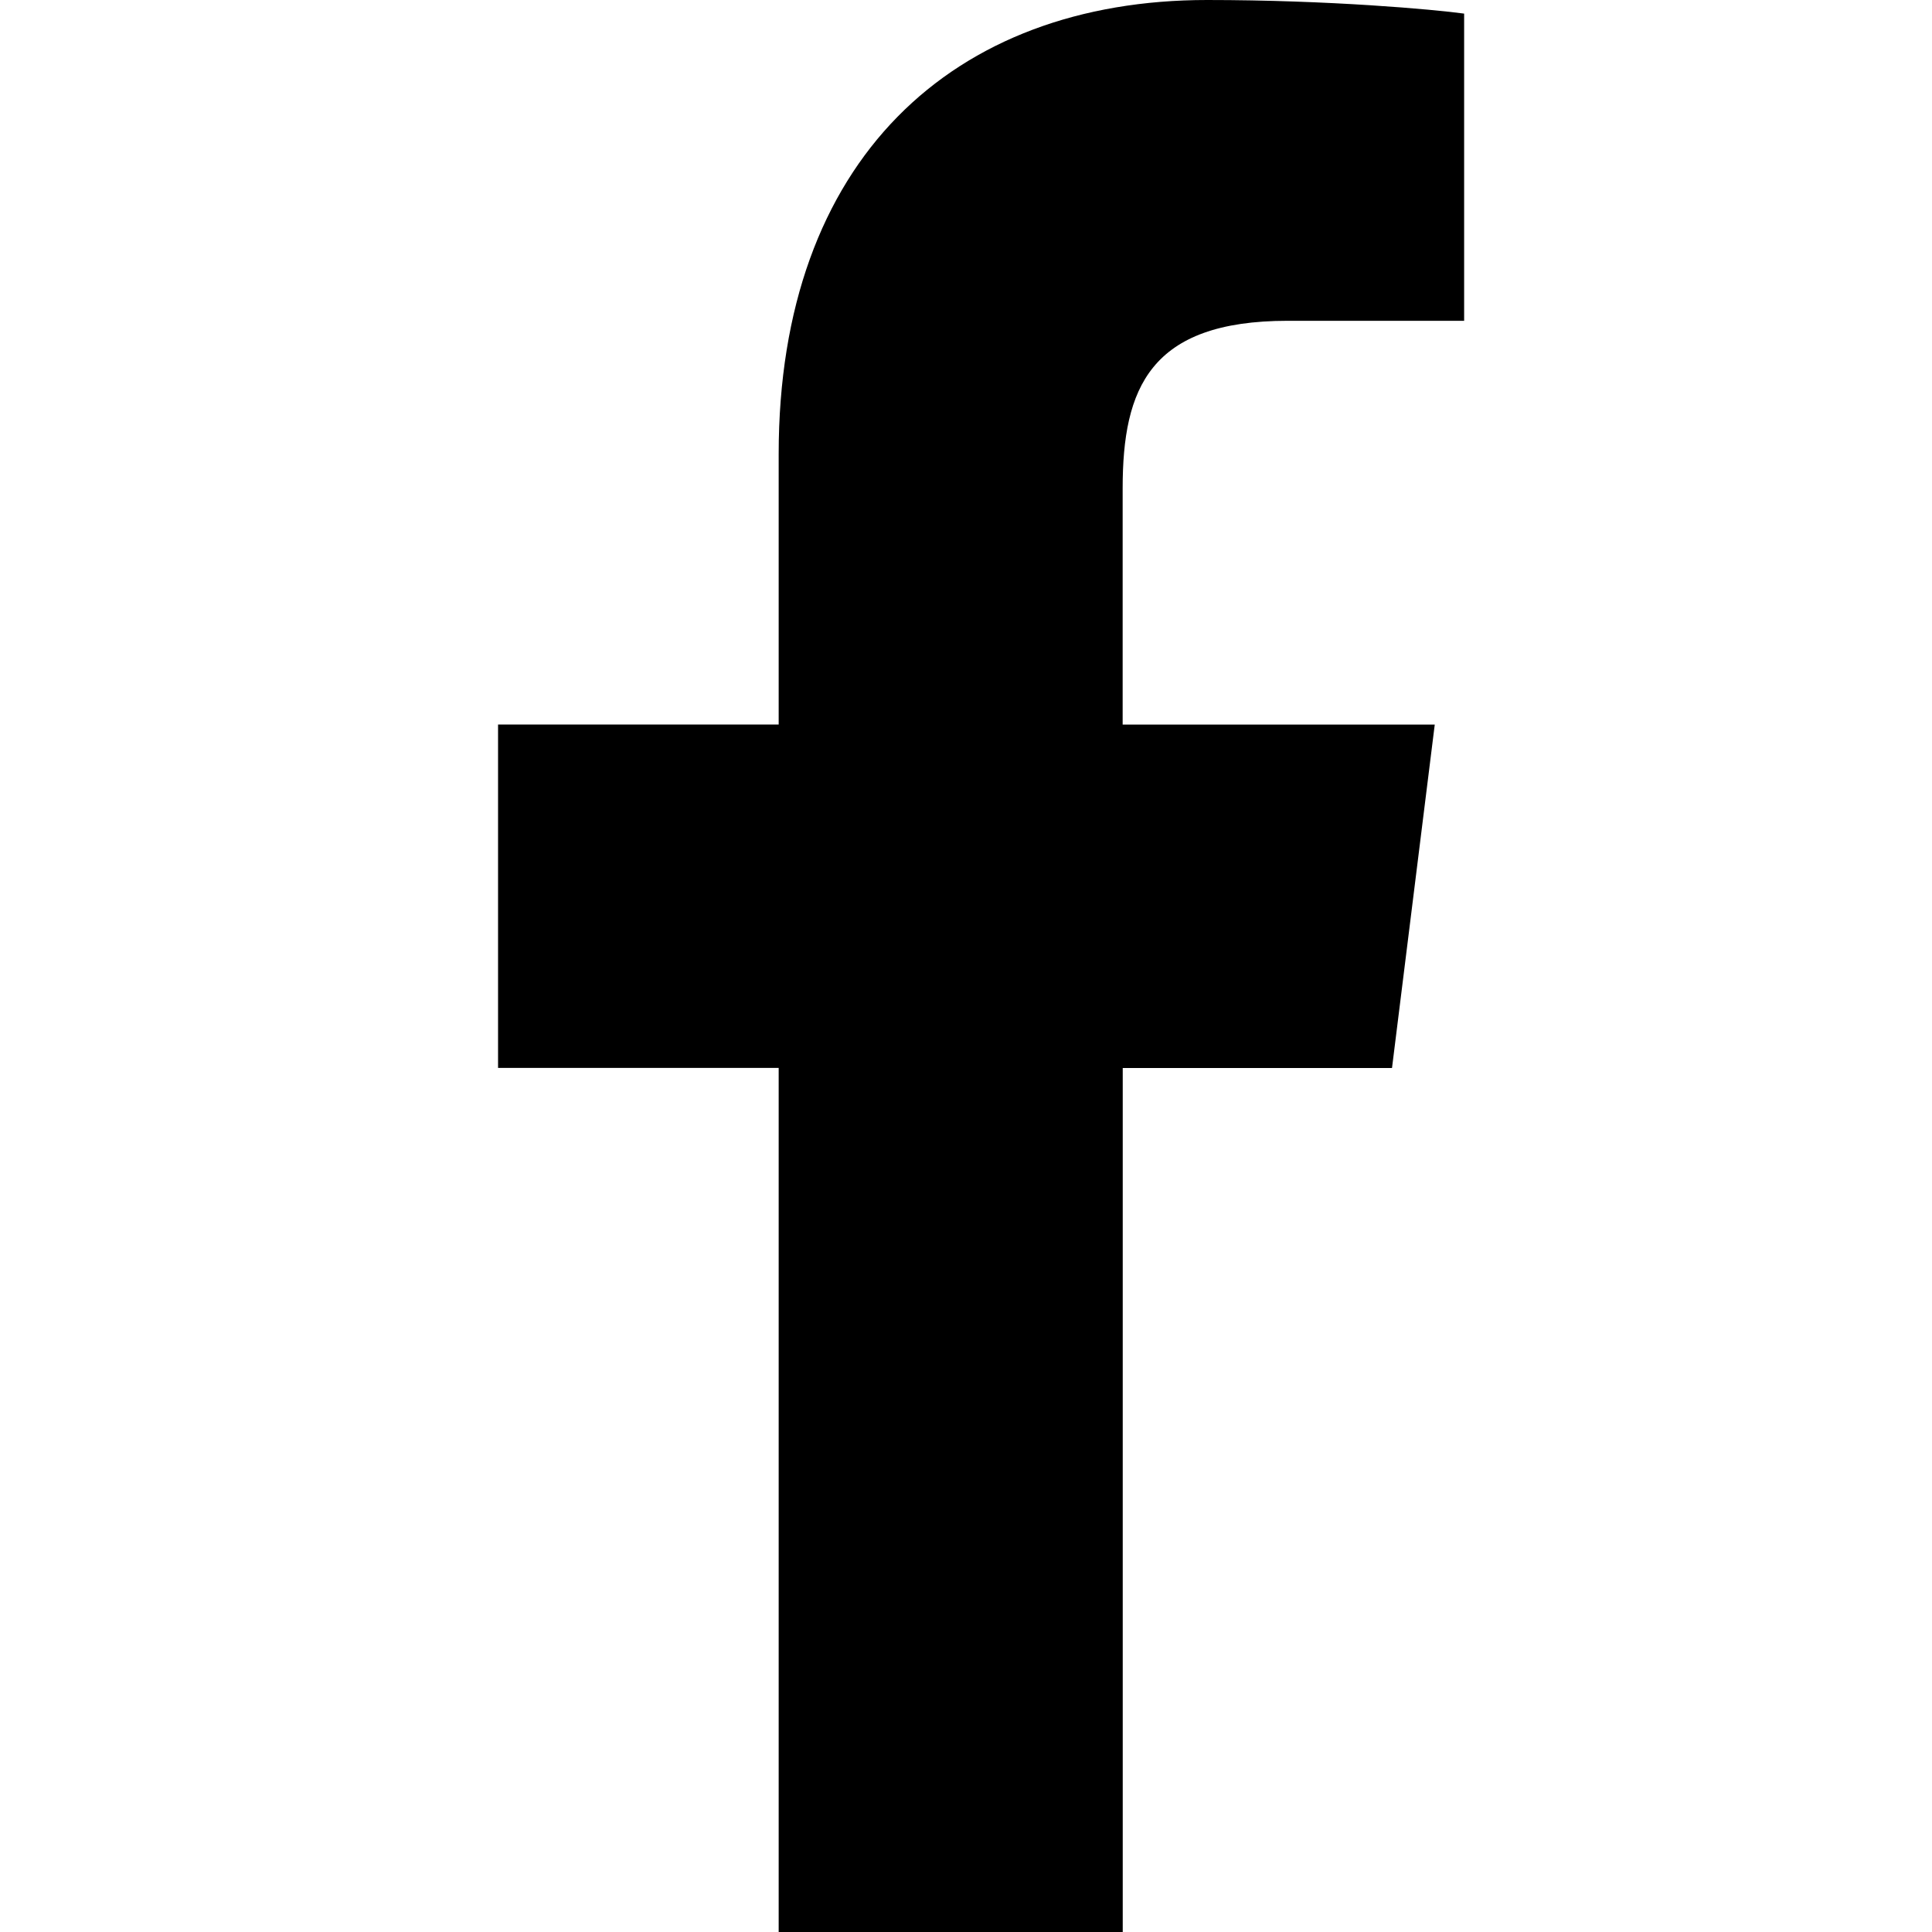
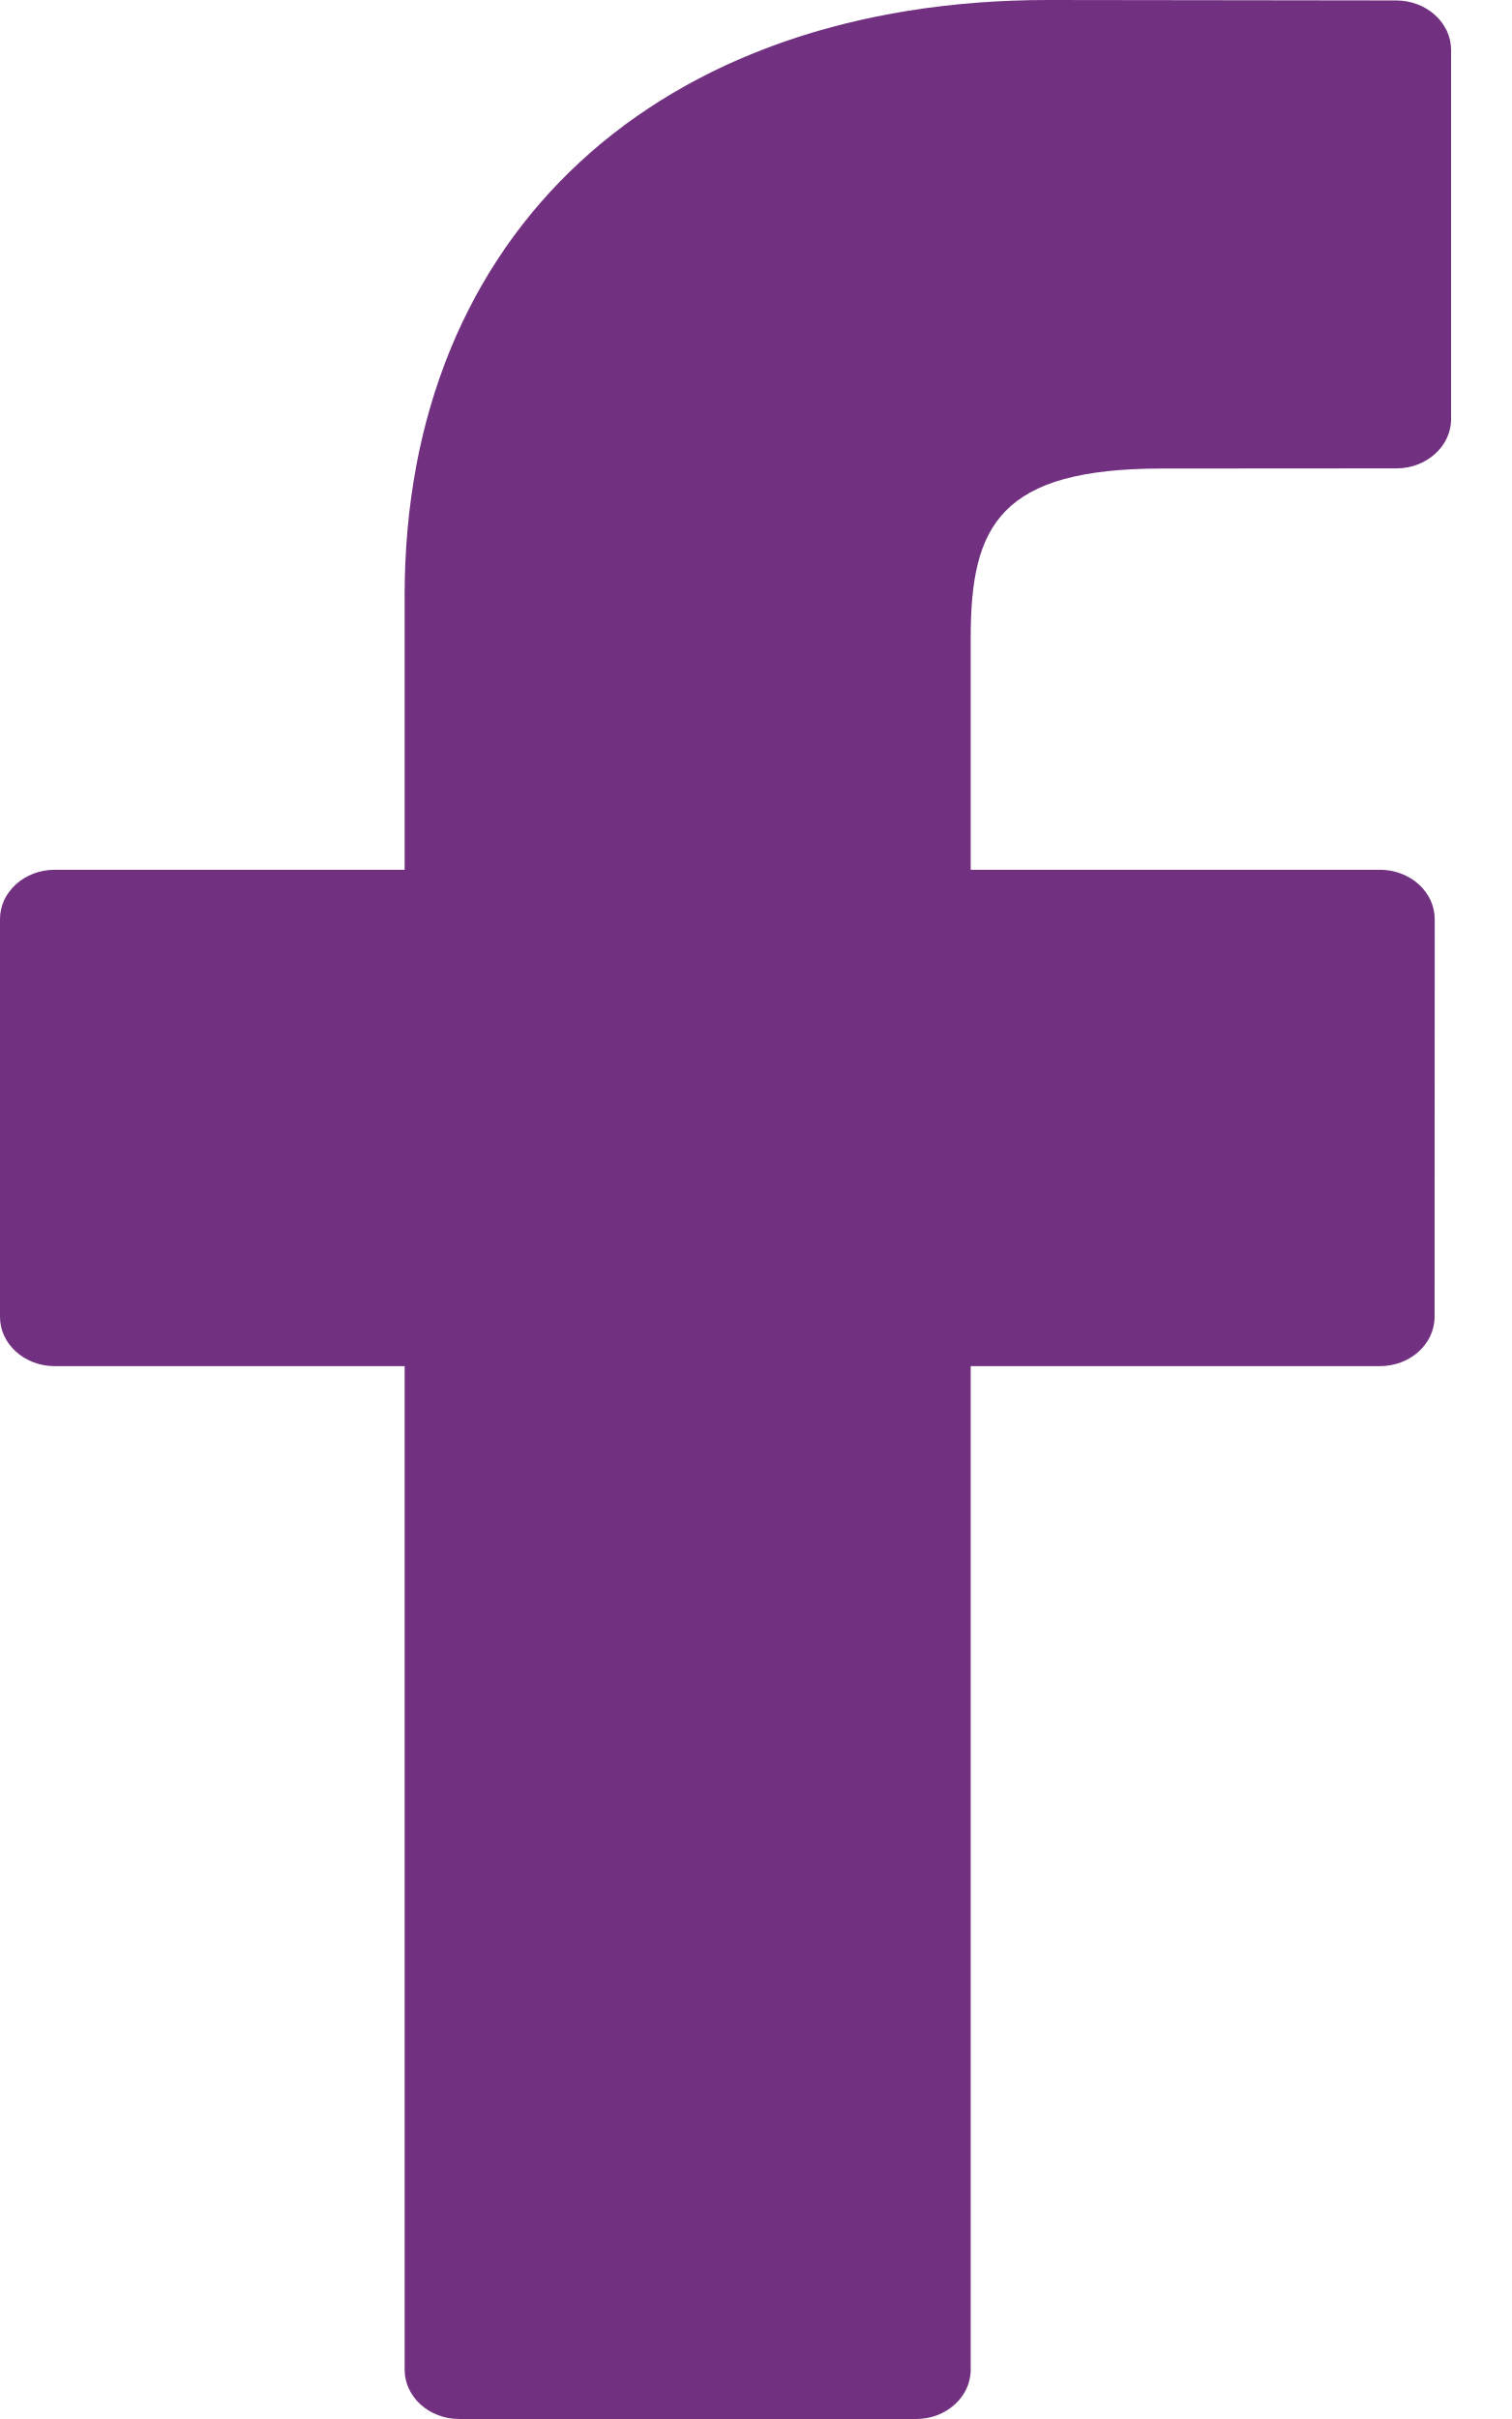
- <svg xmlns="http://www.w3.org/2000/svg" id="Bold" enable-background="new 0 0 24 24" height="512" viewBox="0 0 24 24" width="512">
-   <path d="m15.997 3.985h2.191v-3.816c-.378-.052-1.678-.169-3.192-.169-3.159 0-5.323 1.987-5.323 5.639v3.361h-3.486v4.266h3.486v10.734h4.274v-10.733h3.345l.531-4.266h-3.877v-2.939c.001-1.233.333-2.077 2.051-2.077z" />
+ <svg xmlns="http://www.w3.org/2000/svg" width="10" height="16" viewBox="0 0 10 16" fill="none">
+   <path d="M9.238 0.003L6.936 0C4.349 0 2.677 1.546 2.677 3.938V5.753H0.362C0.162 5.753 0 5.899 0 6.08V8.71C0 8.89 0.162 9.036 0.362 9.036H2.677V15.674C2.677 15.854 2.839 16 3.039 16H6.06C6.26 16 6.422 15.854 6.422 15.674V9.036H9.129C9.329 9.036 9.491 8.89 9.491 8.71L9.492 6.08C9.492 5.993 9.454 5.91 9.386 5.849C9.318 5.788 9.226 5.753 9.13 5.753H6.422V4.214C6.422 3.474 6.618 3.099 7.687 3.099L9.238 3.098C9.438 3.098 9.6 2.952 9.6 2.772V0.33C9.6 0.15 9.438 0.004 9.238 0.003Z" fill="#713080" />
</svg>
